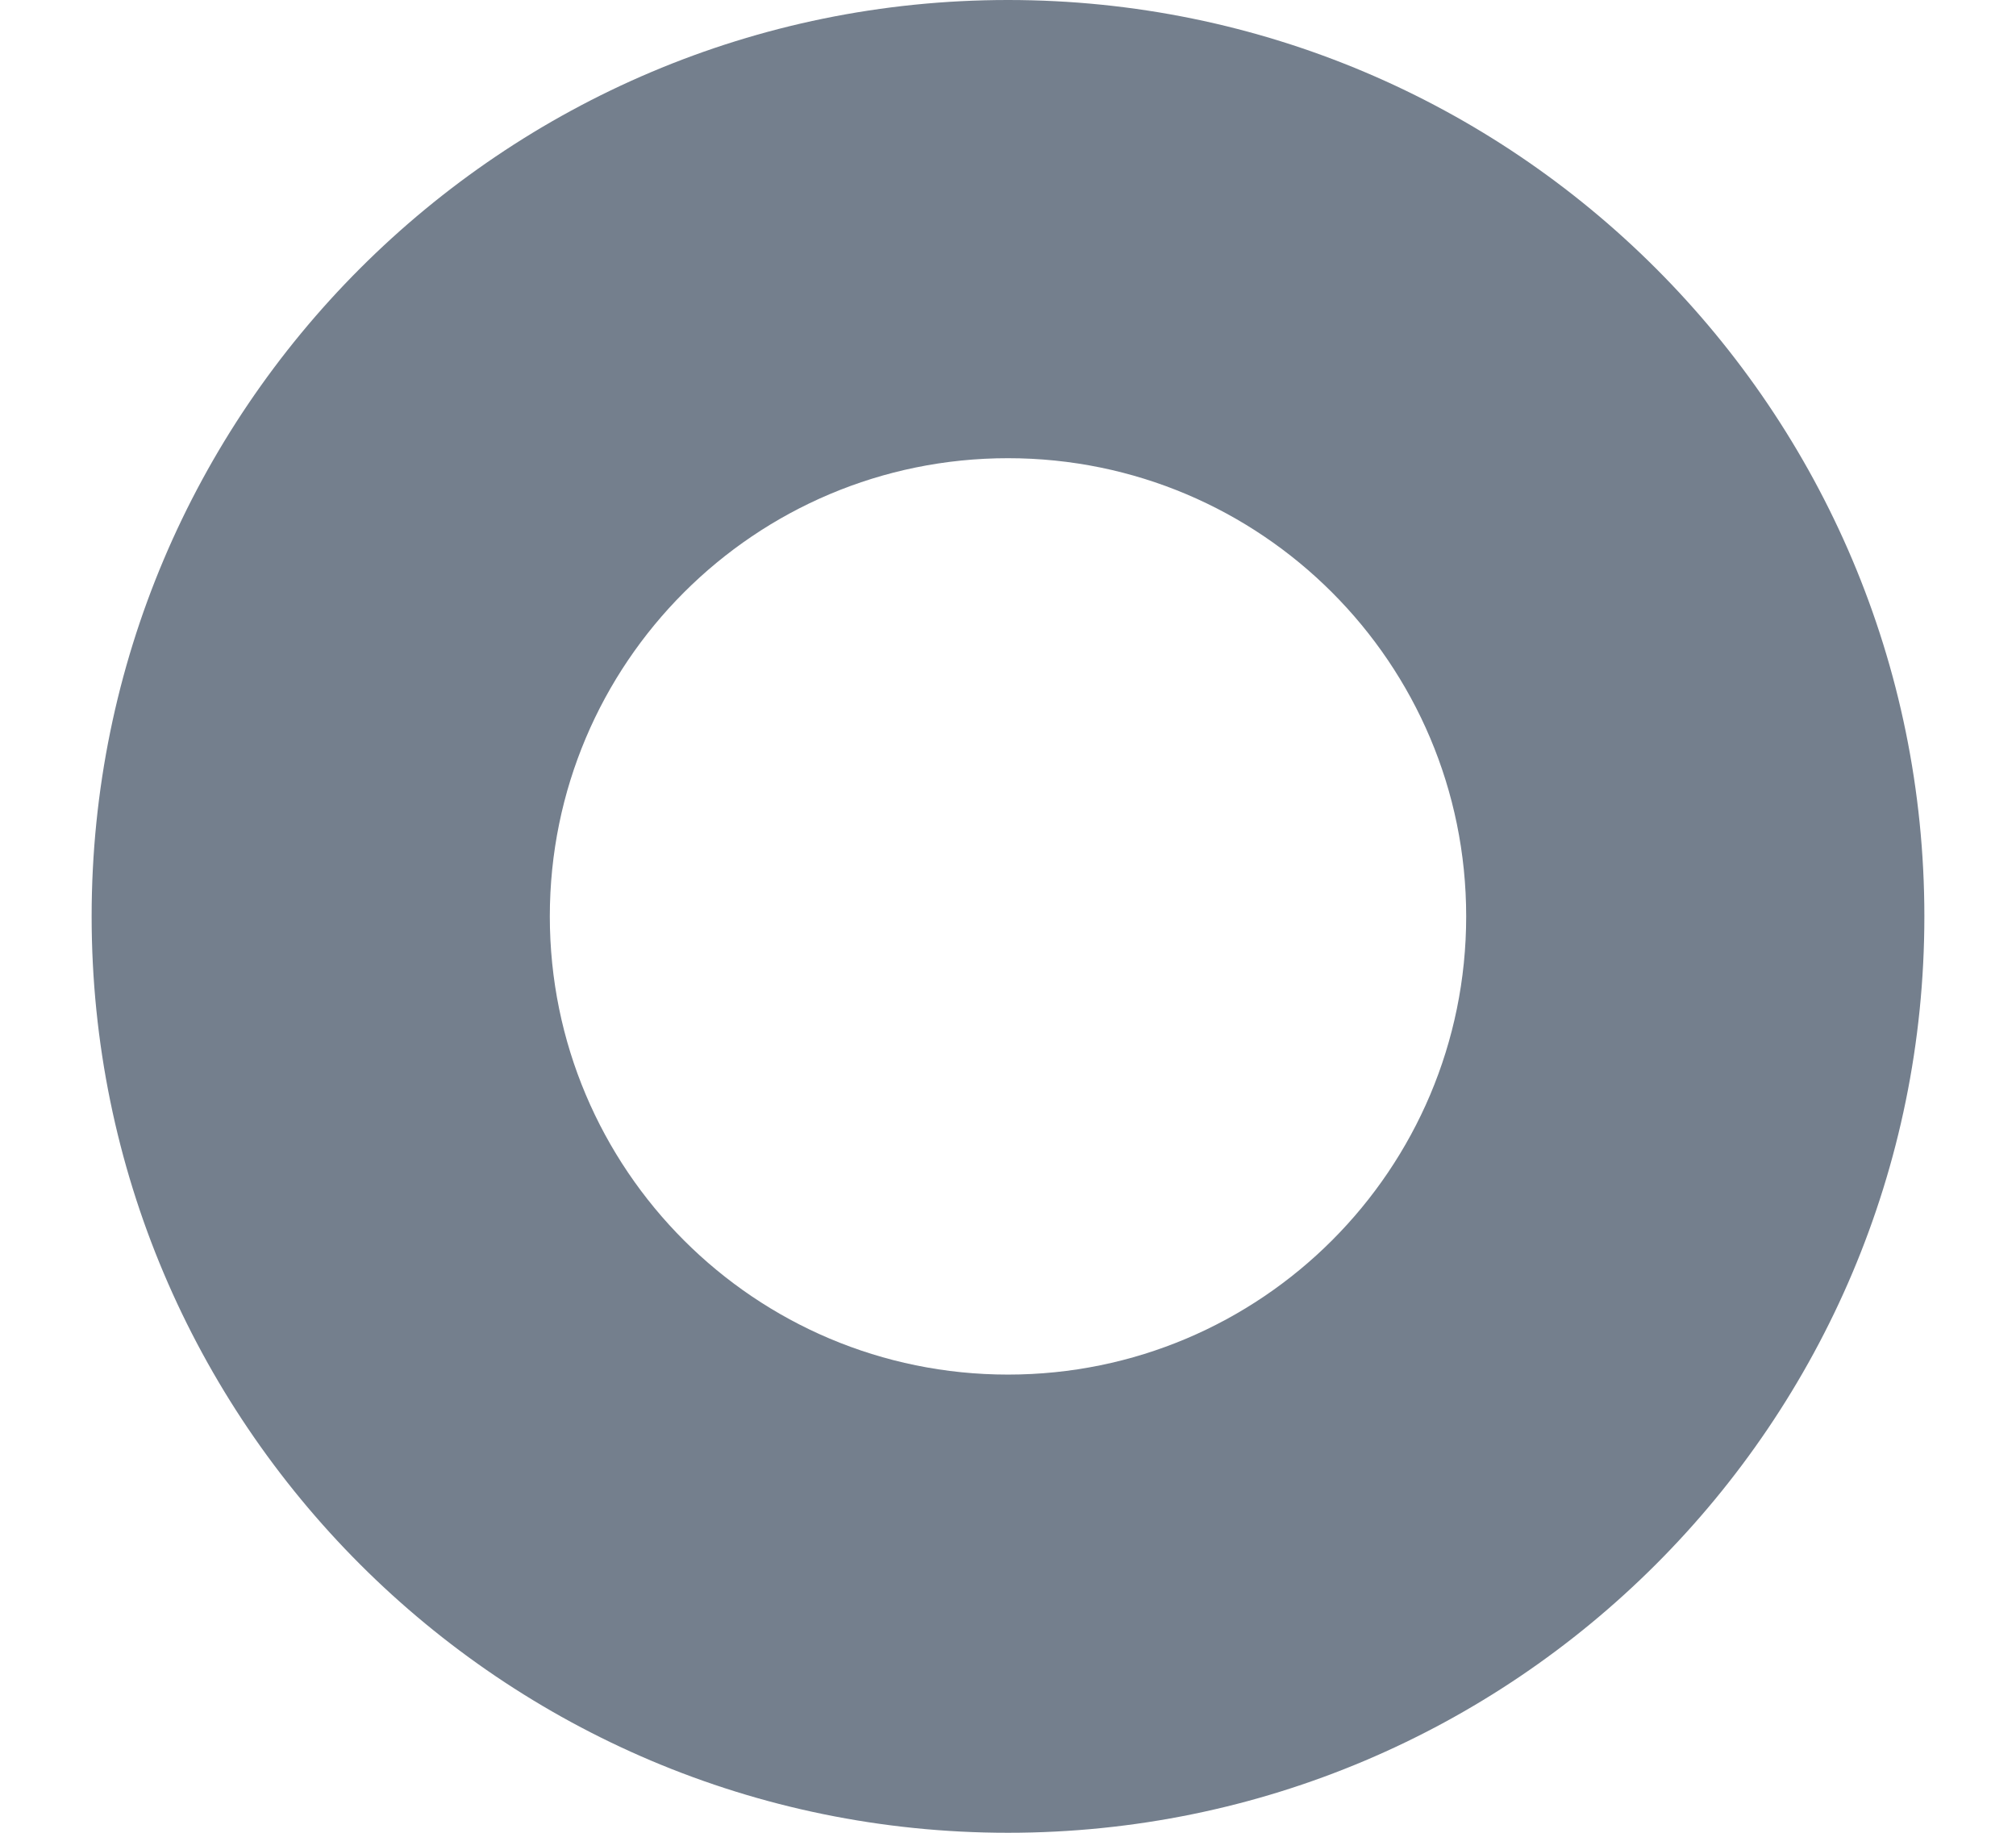
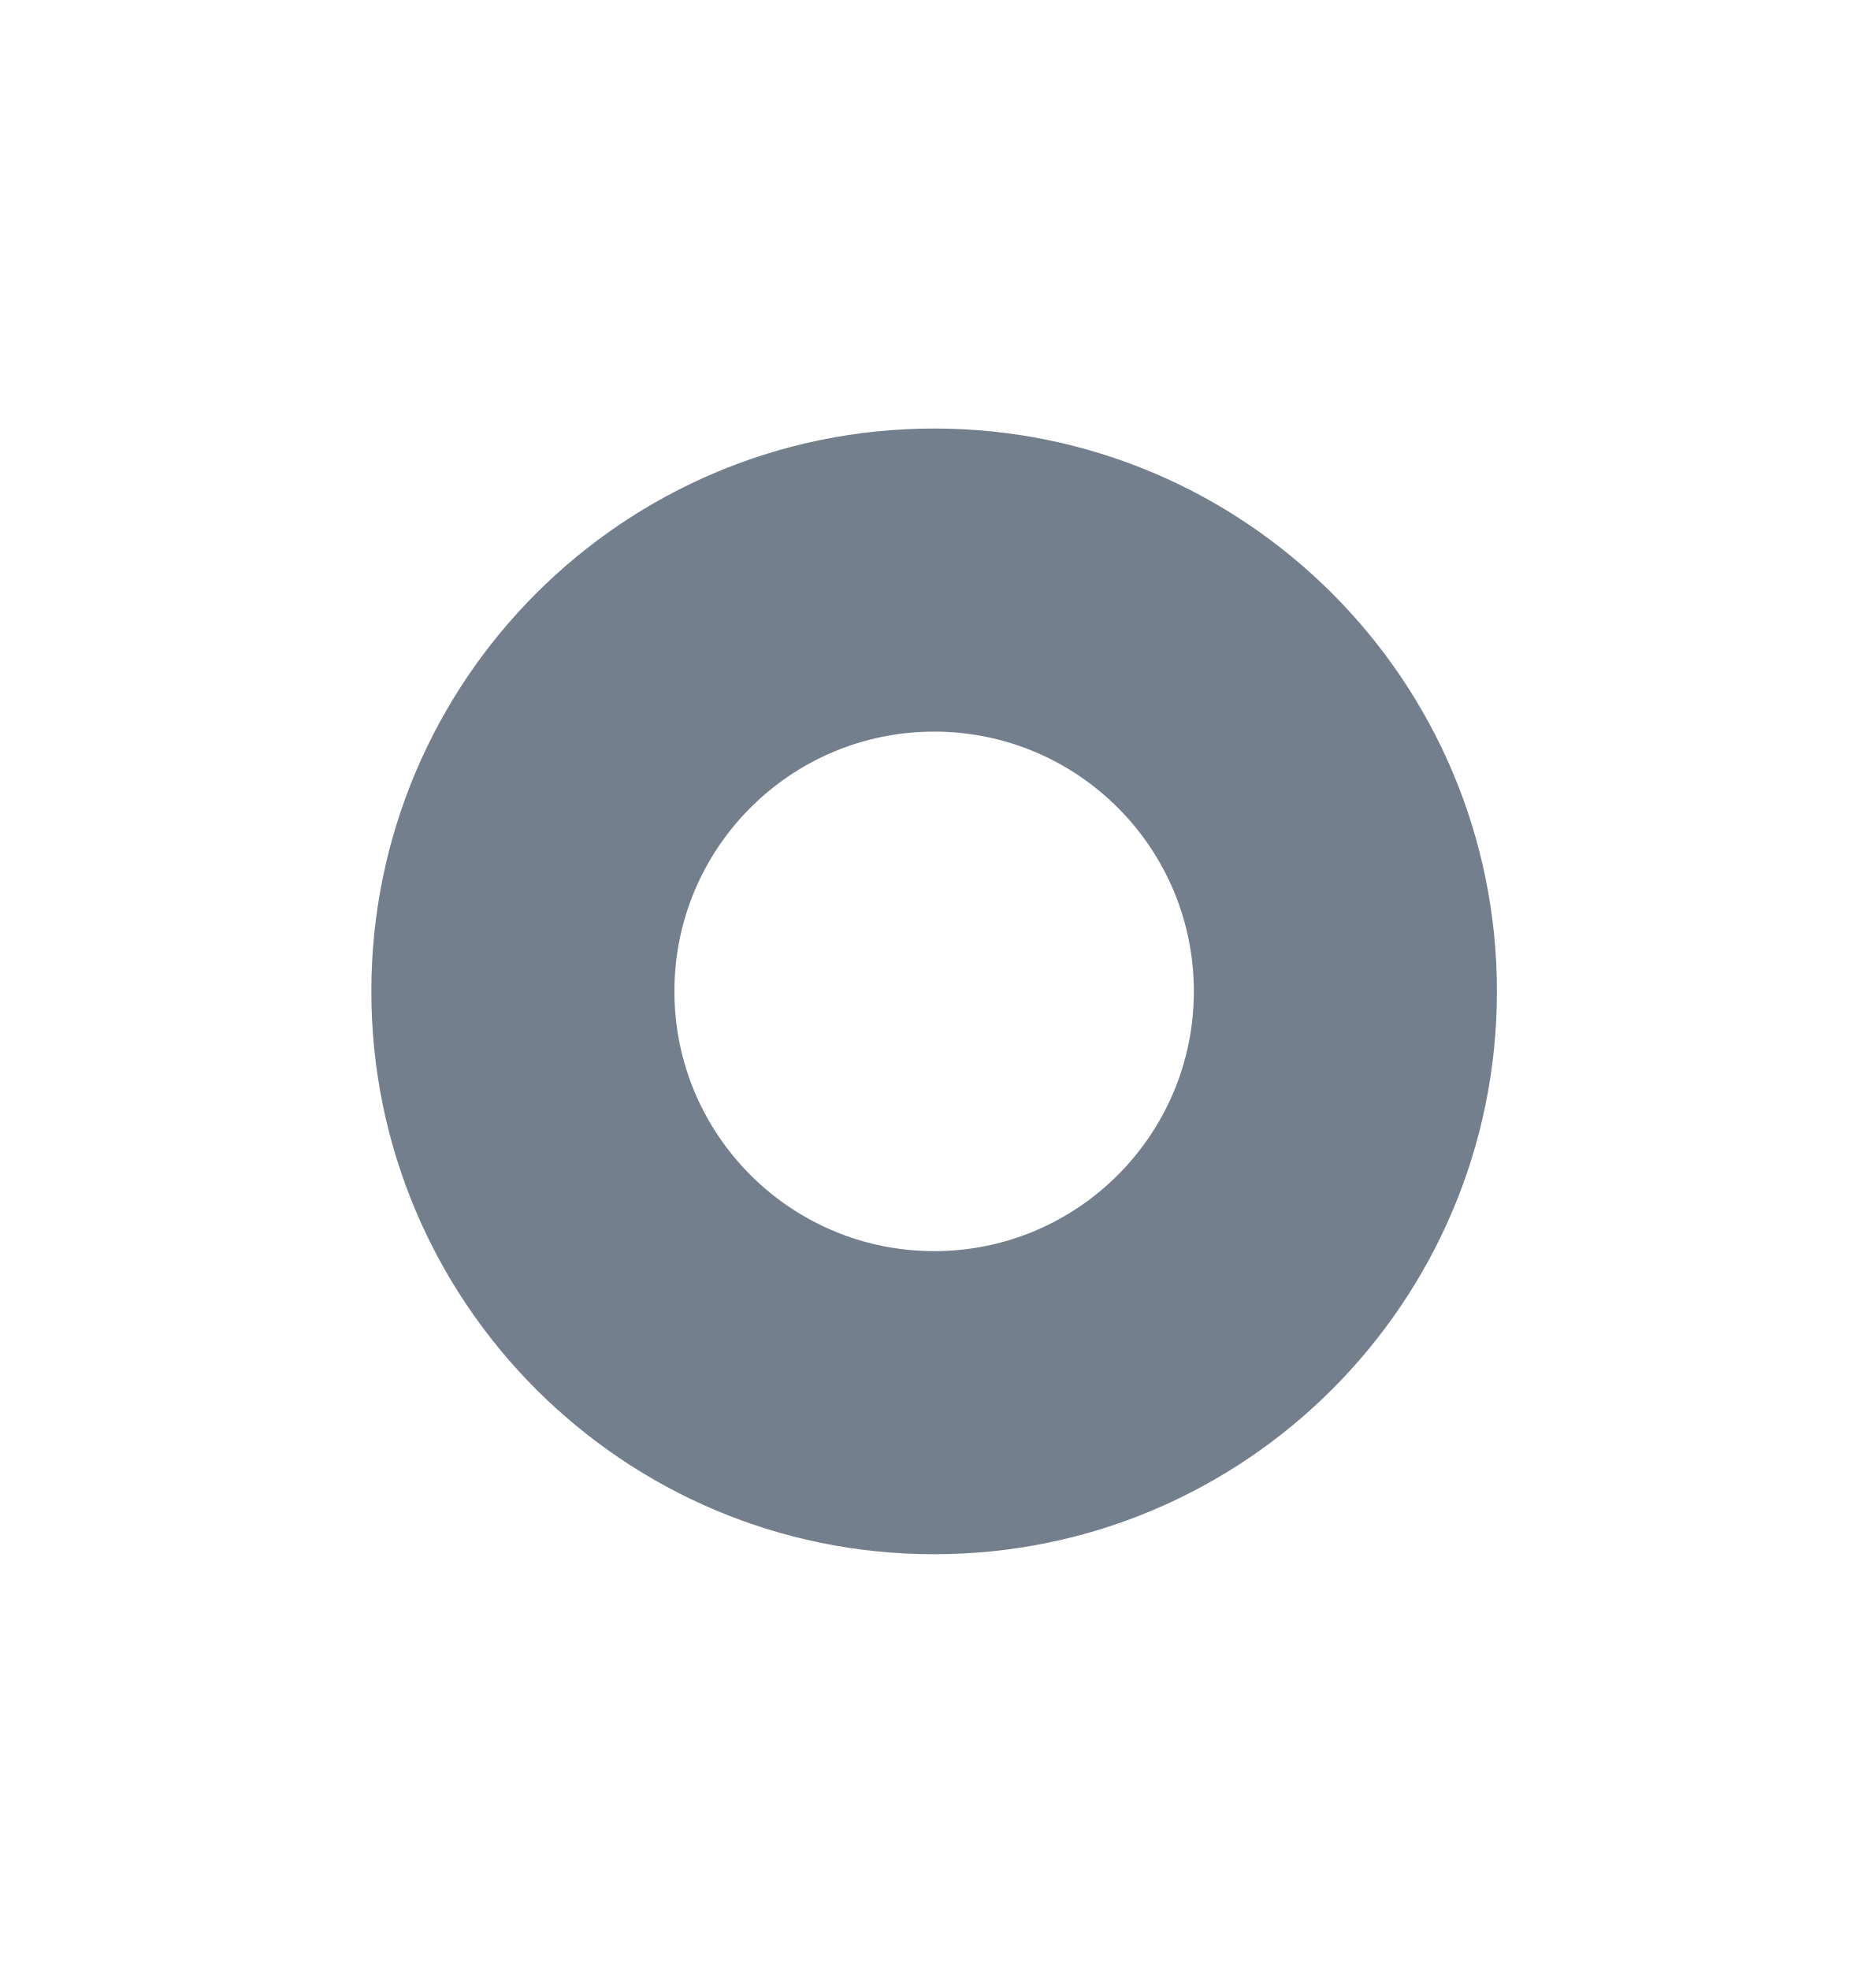
- <svg xmlns="http://www.w3.org/2000/svg" width="11" height="10" viewBox="0 0 11 10" fill="none">
-   <g id="Status">
-     <g id="offline">
-       <path fill-rule="evenodd" clip-rule="evenodd" d="M5.5 0C2.739 0 0.5 2.239 0.5 5C0.5 7.761 2.739 10 5.5 10C8.261 10 10.5 7.761 10.5 5C10.5 2.239 8.261 0 5.5 0ZM5.5 2.5C4.119 2.5 3 3.619 3 5C3 6.381 4.119 7.5 5.5 7.5C6.881 7.5 8 6.381 8 5C8 3.619 6.881 2.5 5.5 2.5Z" fill="#747F8D" />
-     </g>
+ <svg xmlns="http://www.w3.org/2000/svg" width="20" height="21" viewBox="0 0 20 21" fill="none">
+   <g id="Type=Offline, Outline=False">
+     <path id="offline" fill-rule="evenodd" clip-rule="evenodd" d="M9.959 16.568C13.273 16.568 15.959 13.882 15.959 10.568C15.959 7.254 13.273 4.568 9.959 4.568C6.645 4.568 3.959 7.254 3.959 10.568C3.959 13.882 6.645 16.568 9.959 16.568ZM9.959 7.799C8.43 7.799 7.19 9.038 7.19 10.568C7.19 12.097 8.43 13.337 9.959 13.337C11.488 13.337 12.728 12.097 12.728 10.568C12.728 9.038 11.488 7.799 9.959 7.799Z" fill="#747F8D" />
  </g>
</svg>
